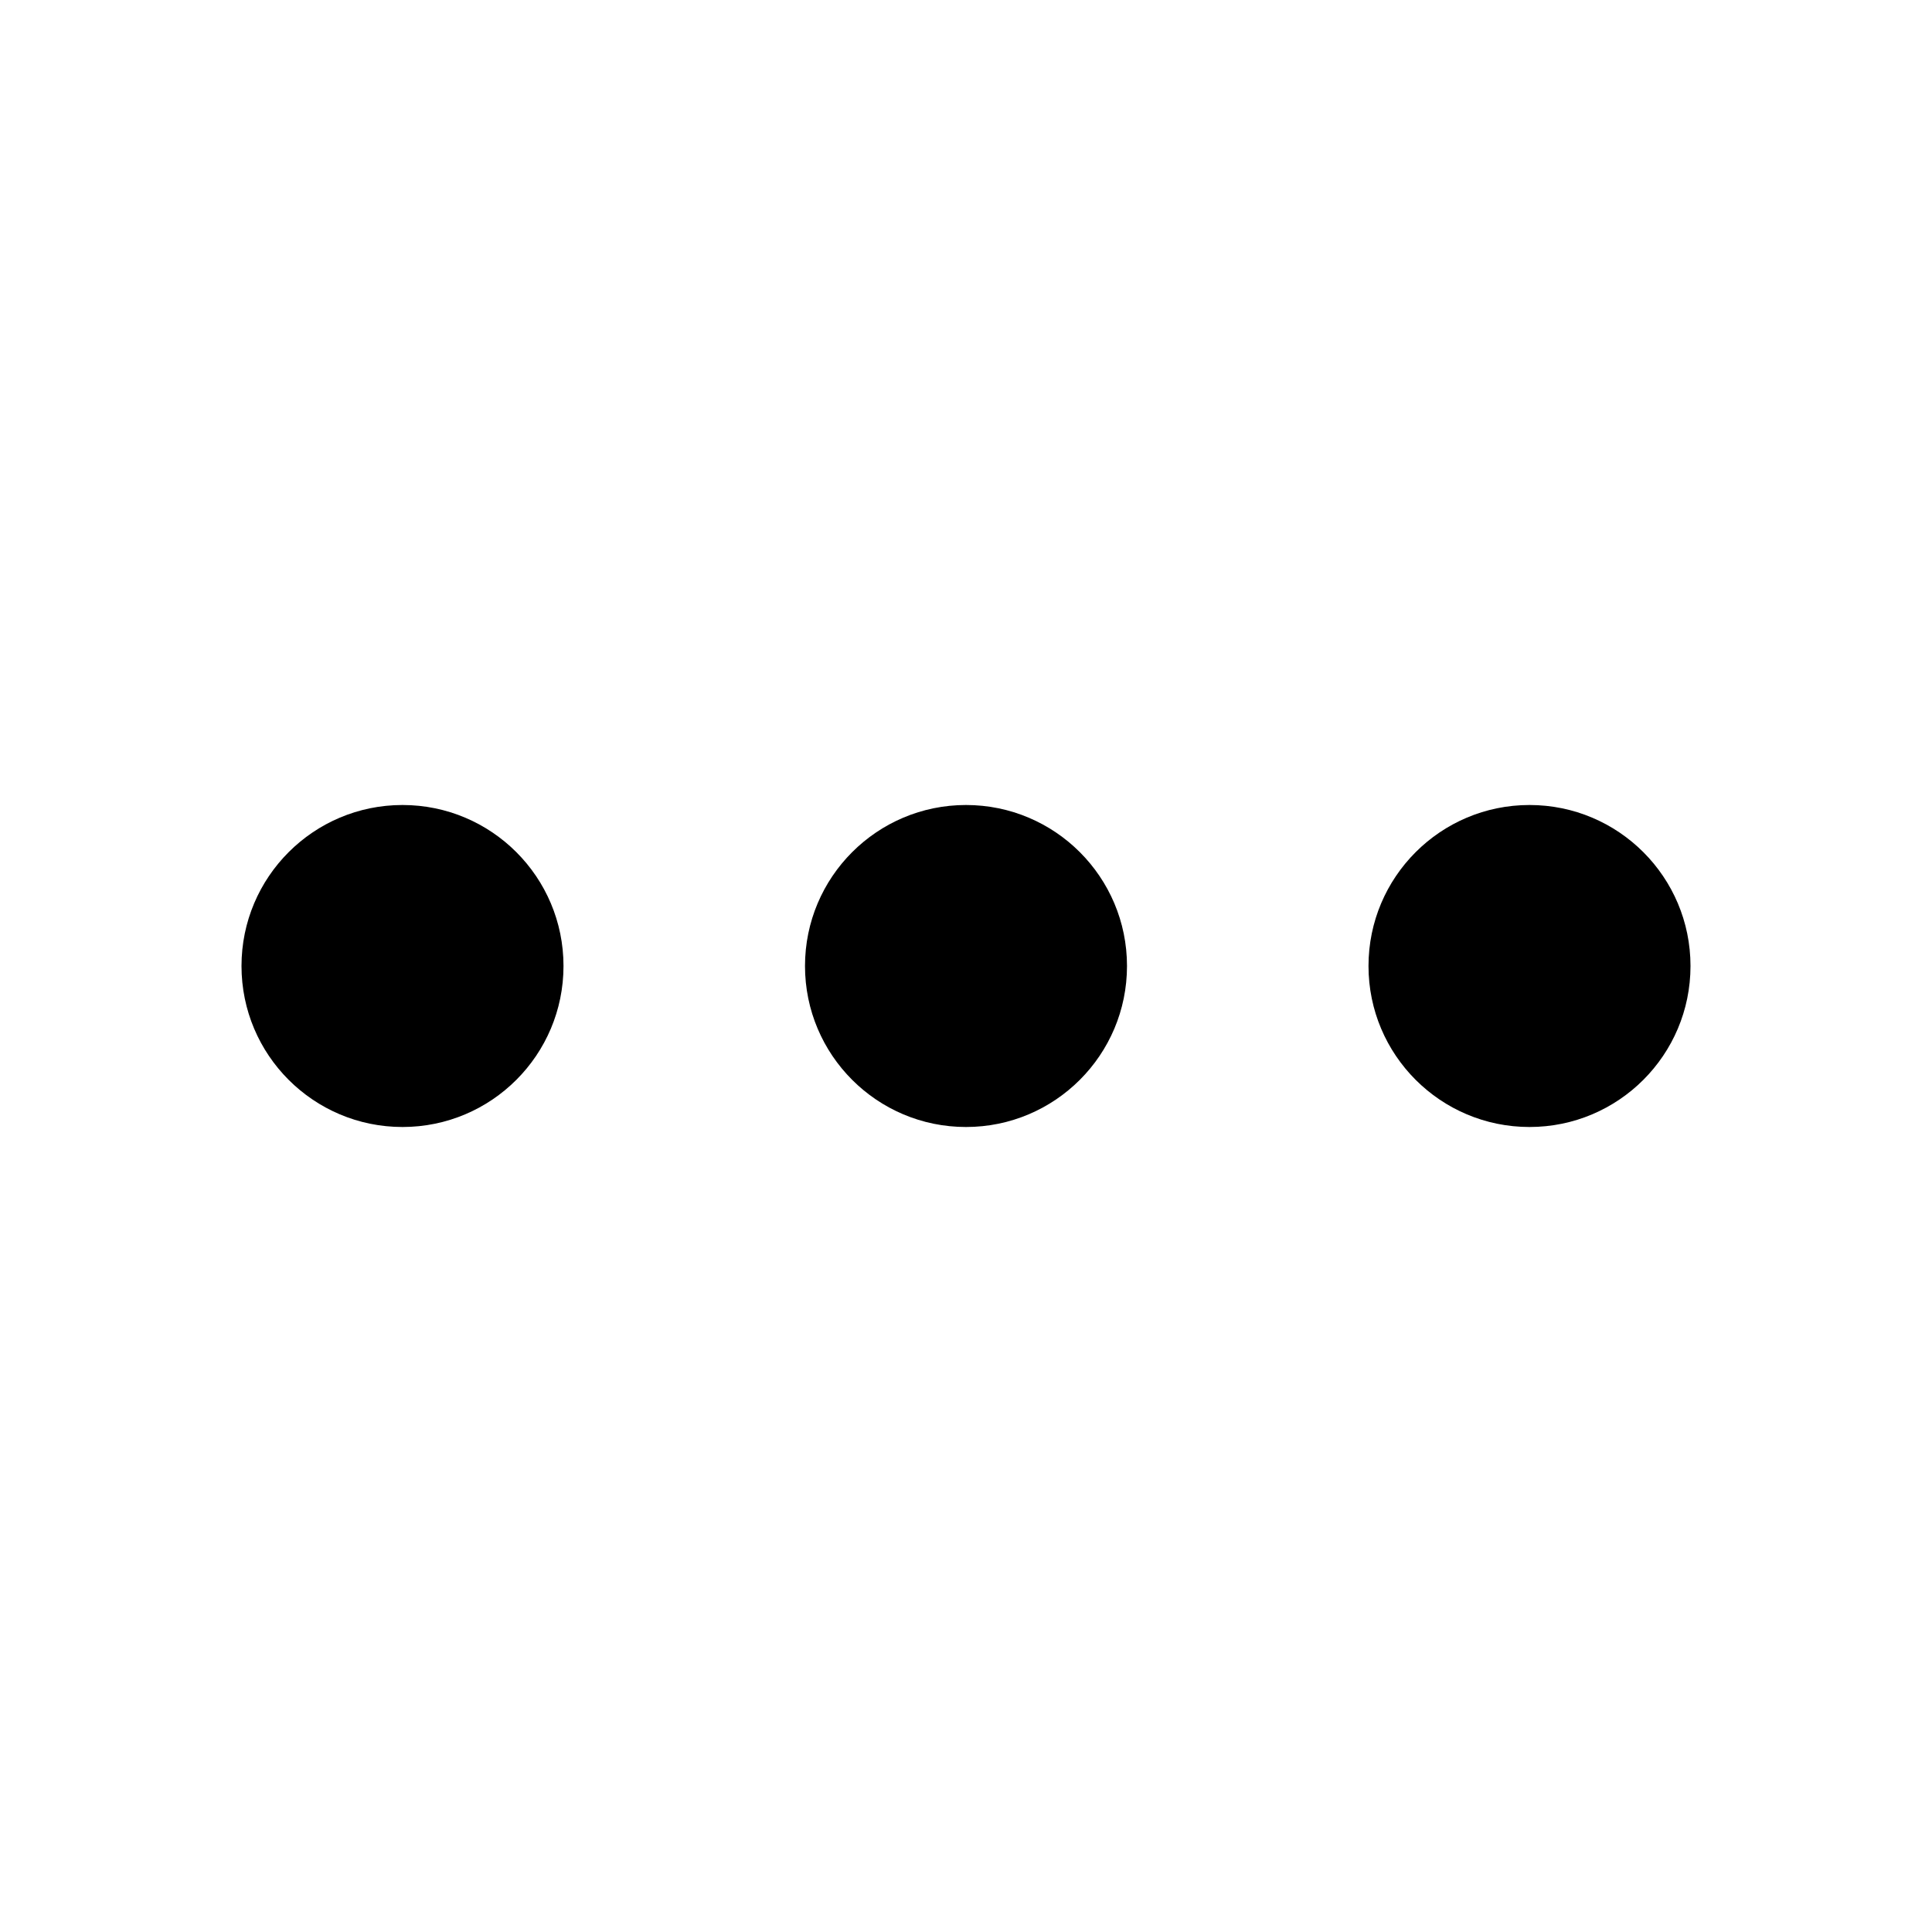
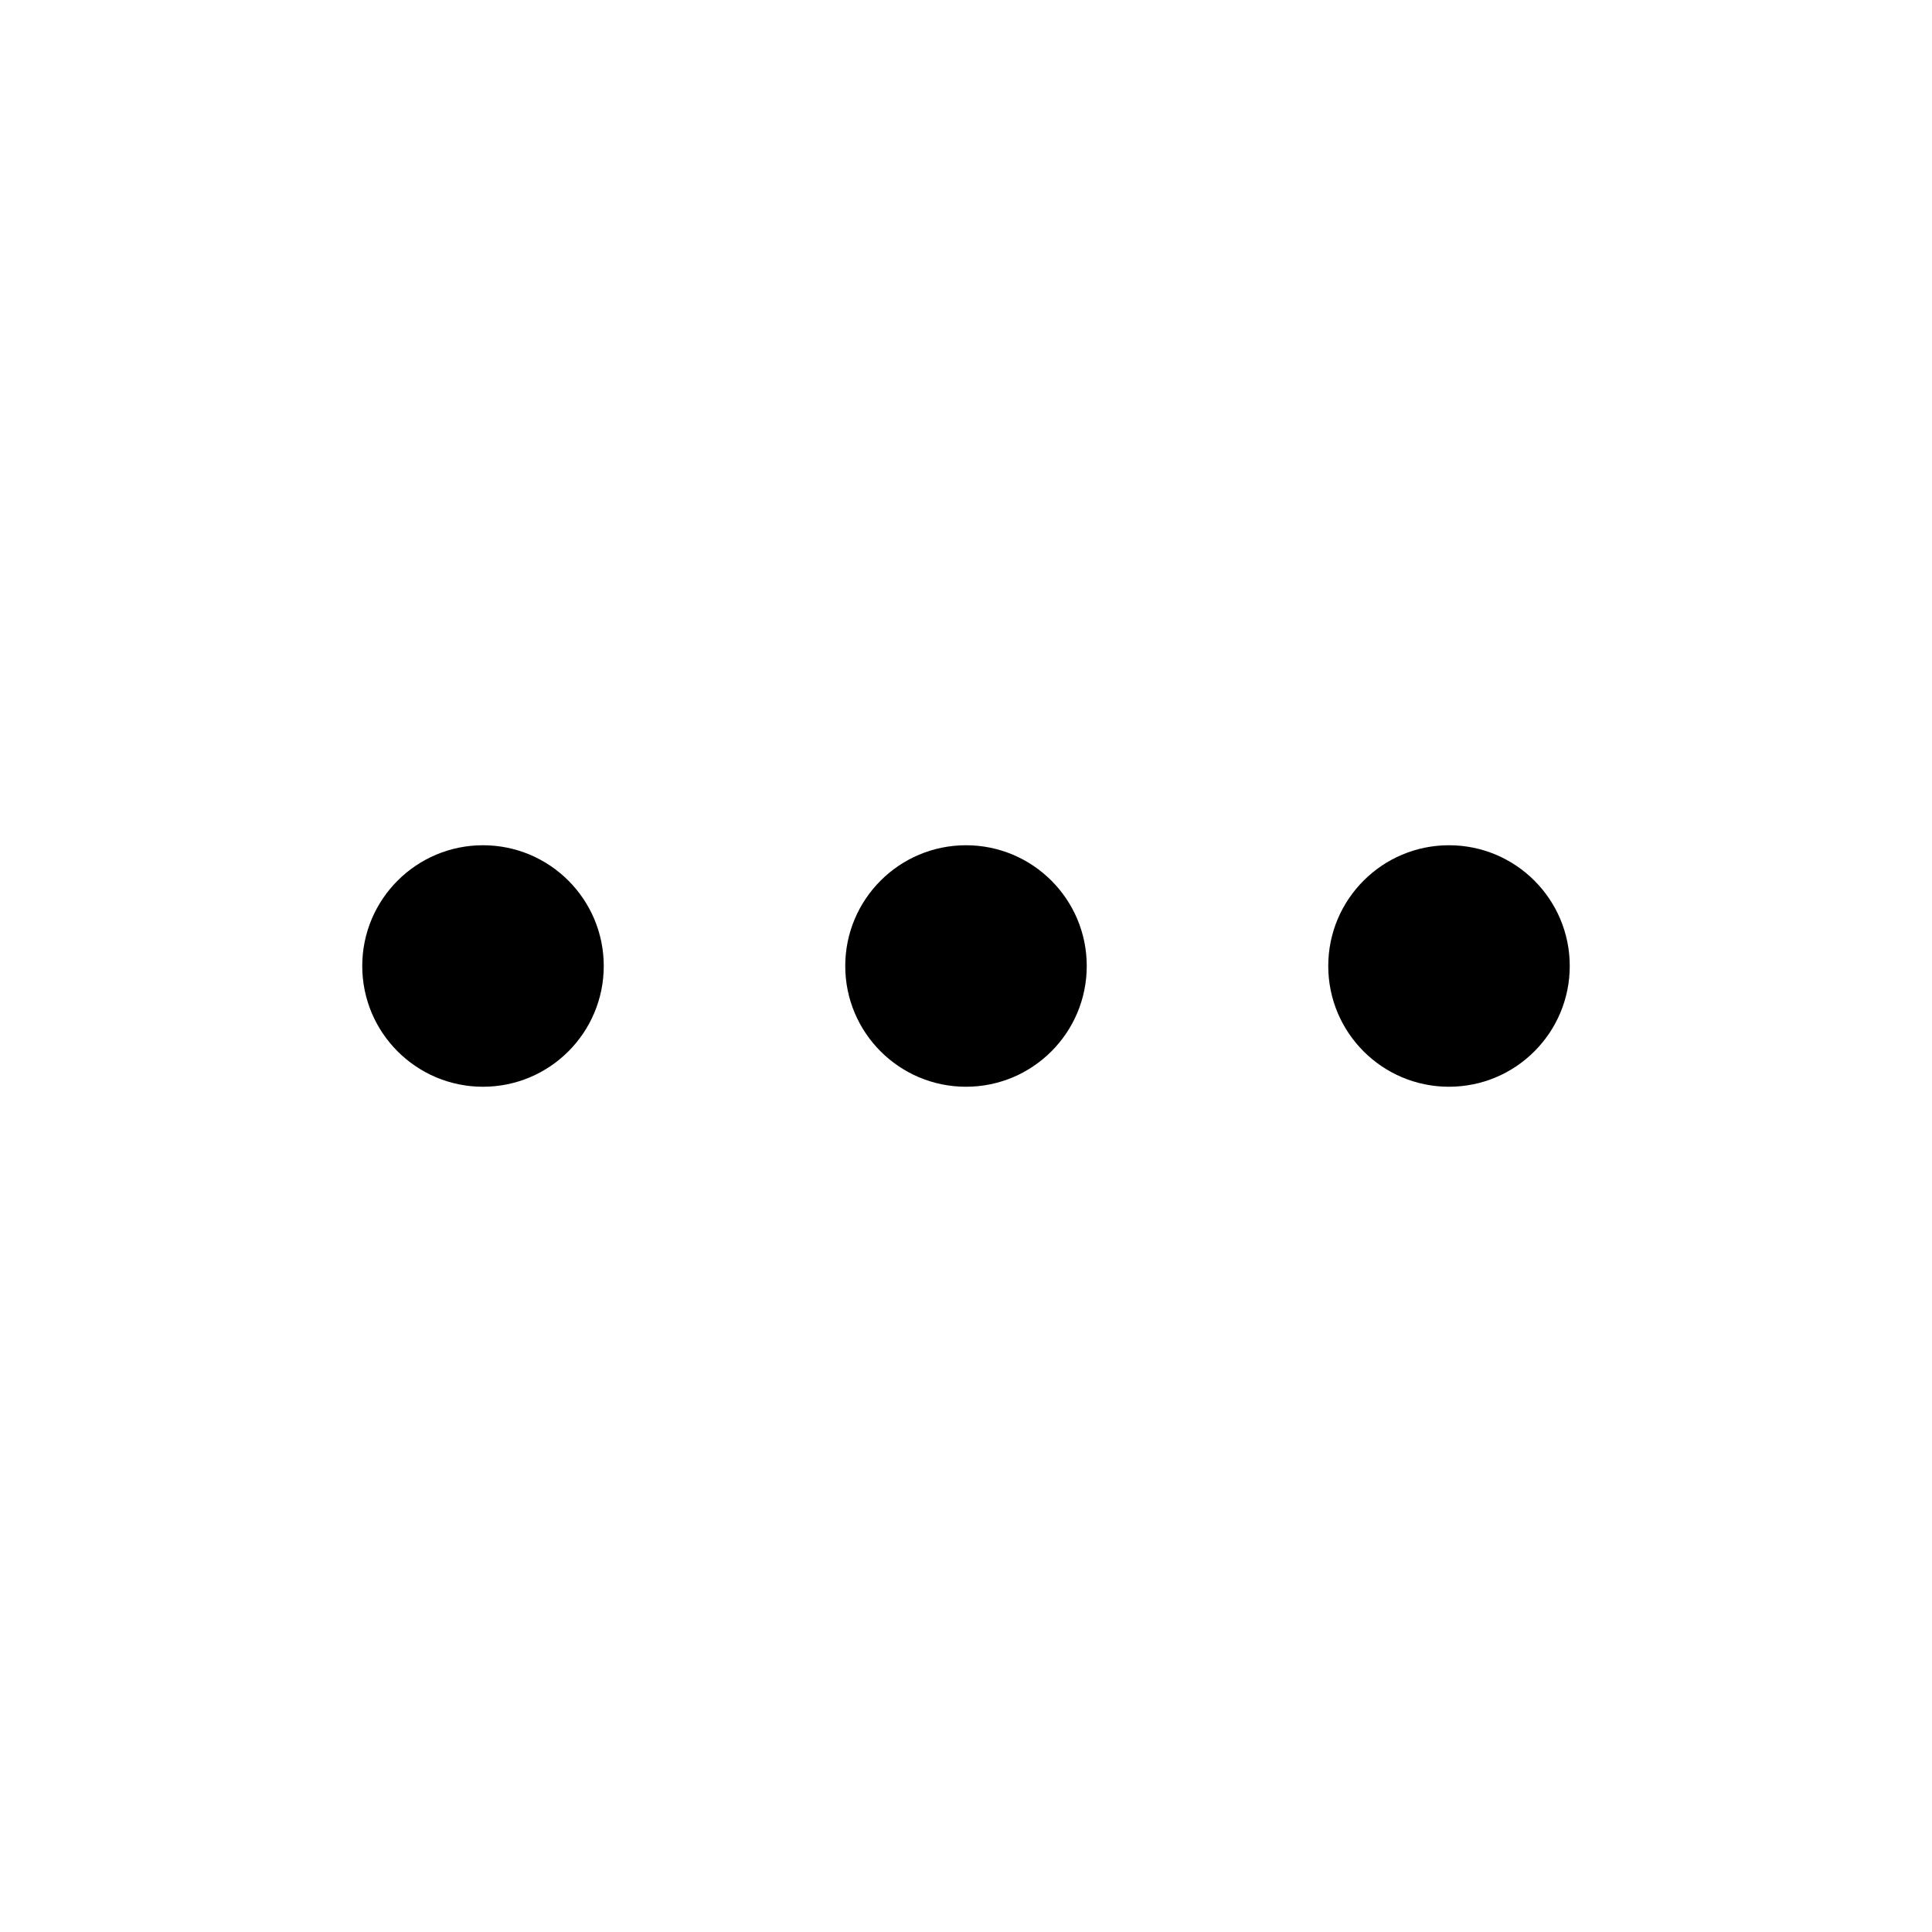
- <svg xmlns="http://www.w3.org/2000/svg" viewBox="0 0 24 24">
-   <circle cx="5" cy="12" r="2" fill="currentColor" />
-   <circle cx="12" cy="12" r="2" fill="currentColor" />
-   <circle cx="19" cy="12" r="2" fill="currentColor" />
+ <svg xmlns="http://www.w3.org/2000/svg" viewBox="0 0 24 24" fill="none">
+   <circle cx="12" cy="12" r="1.5" fill="currentColor" />
+   <circle cx="6" cy="12" r="1.5" fill="currentColor" />
+   <circle cx="18" cy="12" r="1.5" fill="currentColor" />
</svg>
